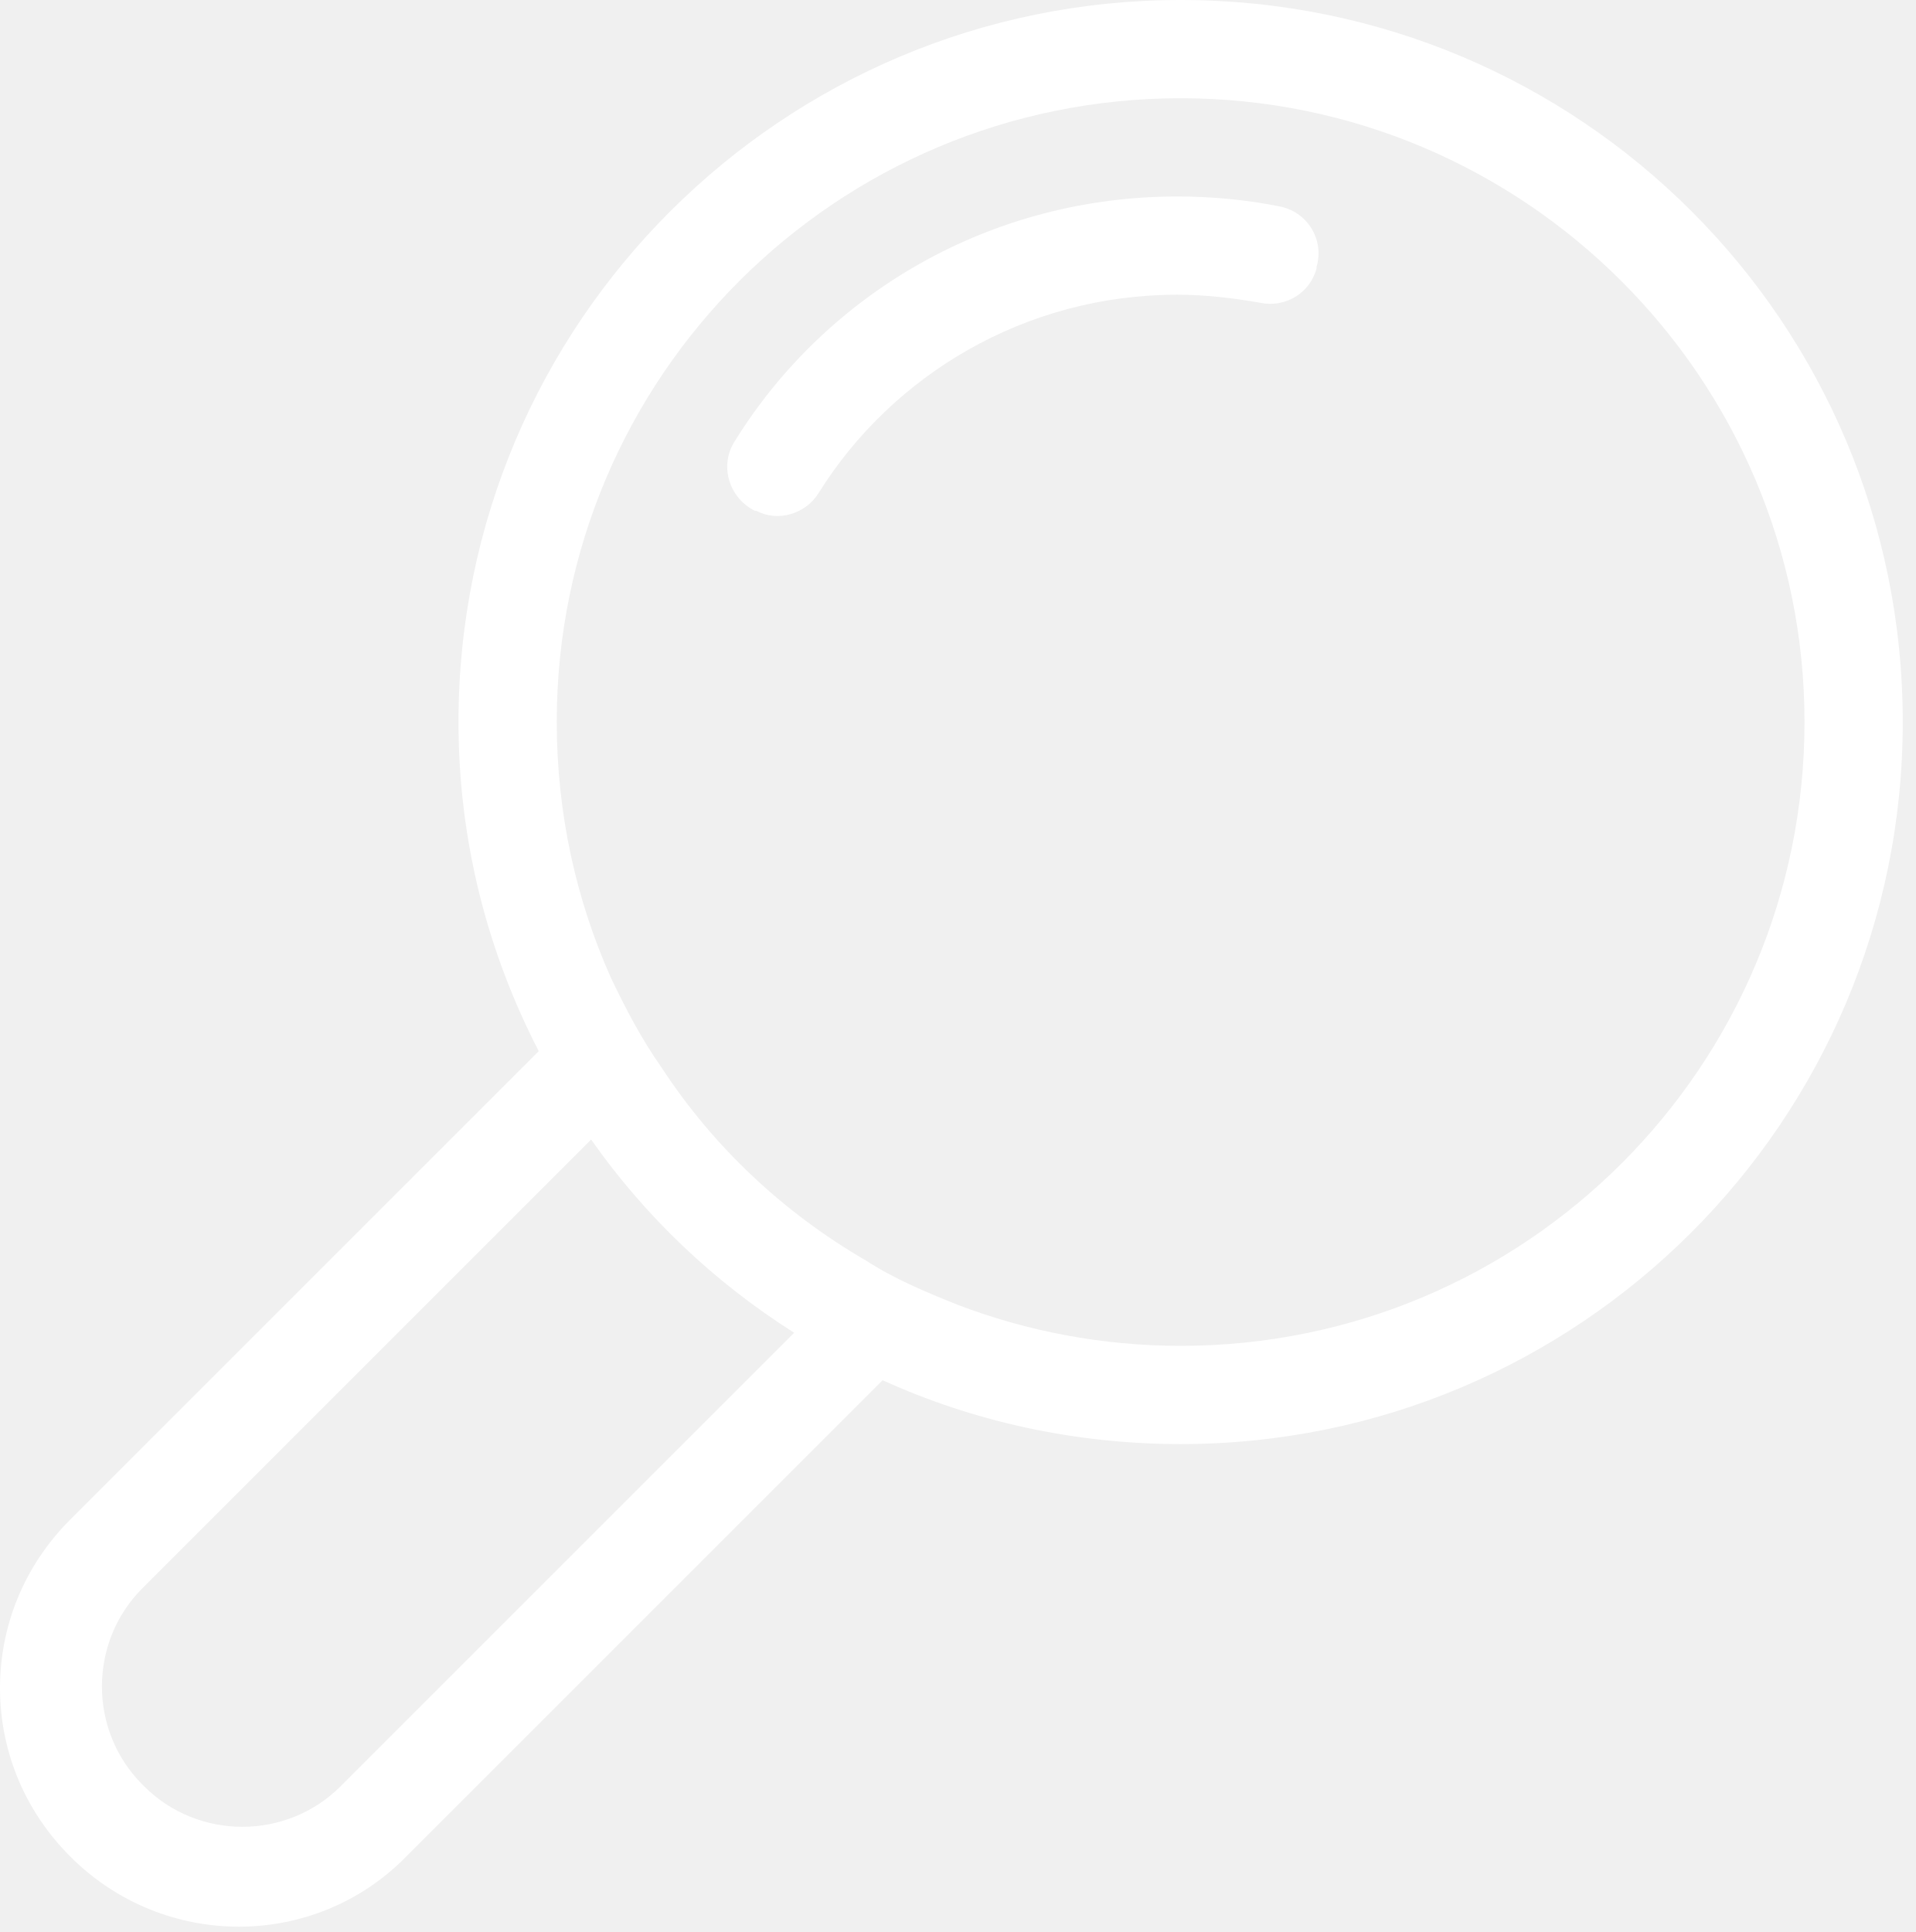
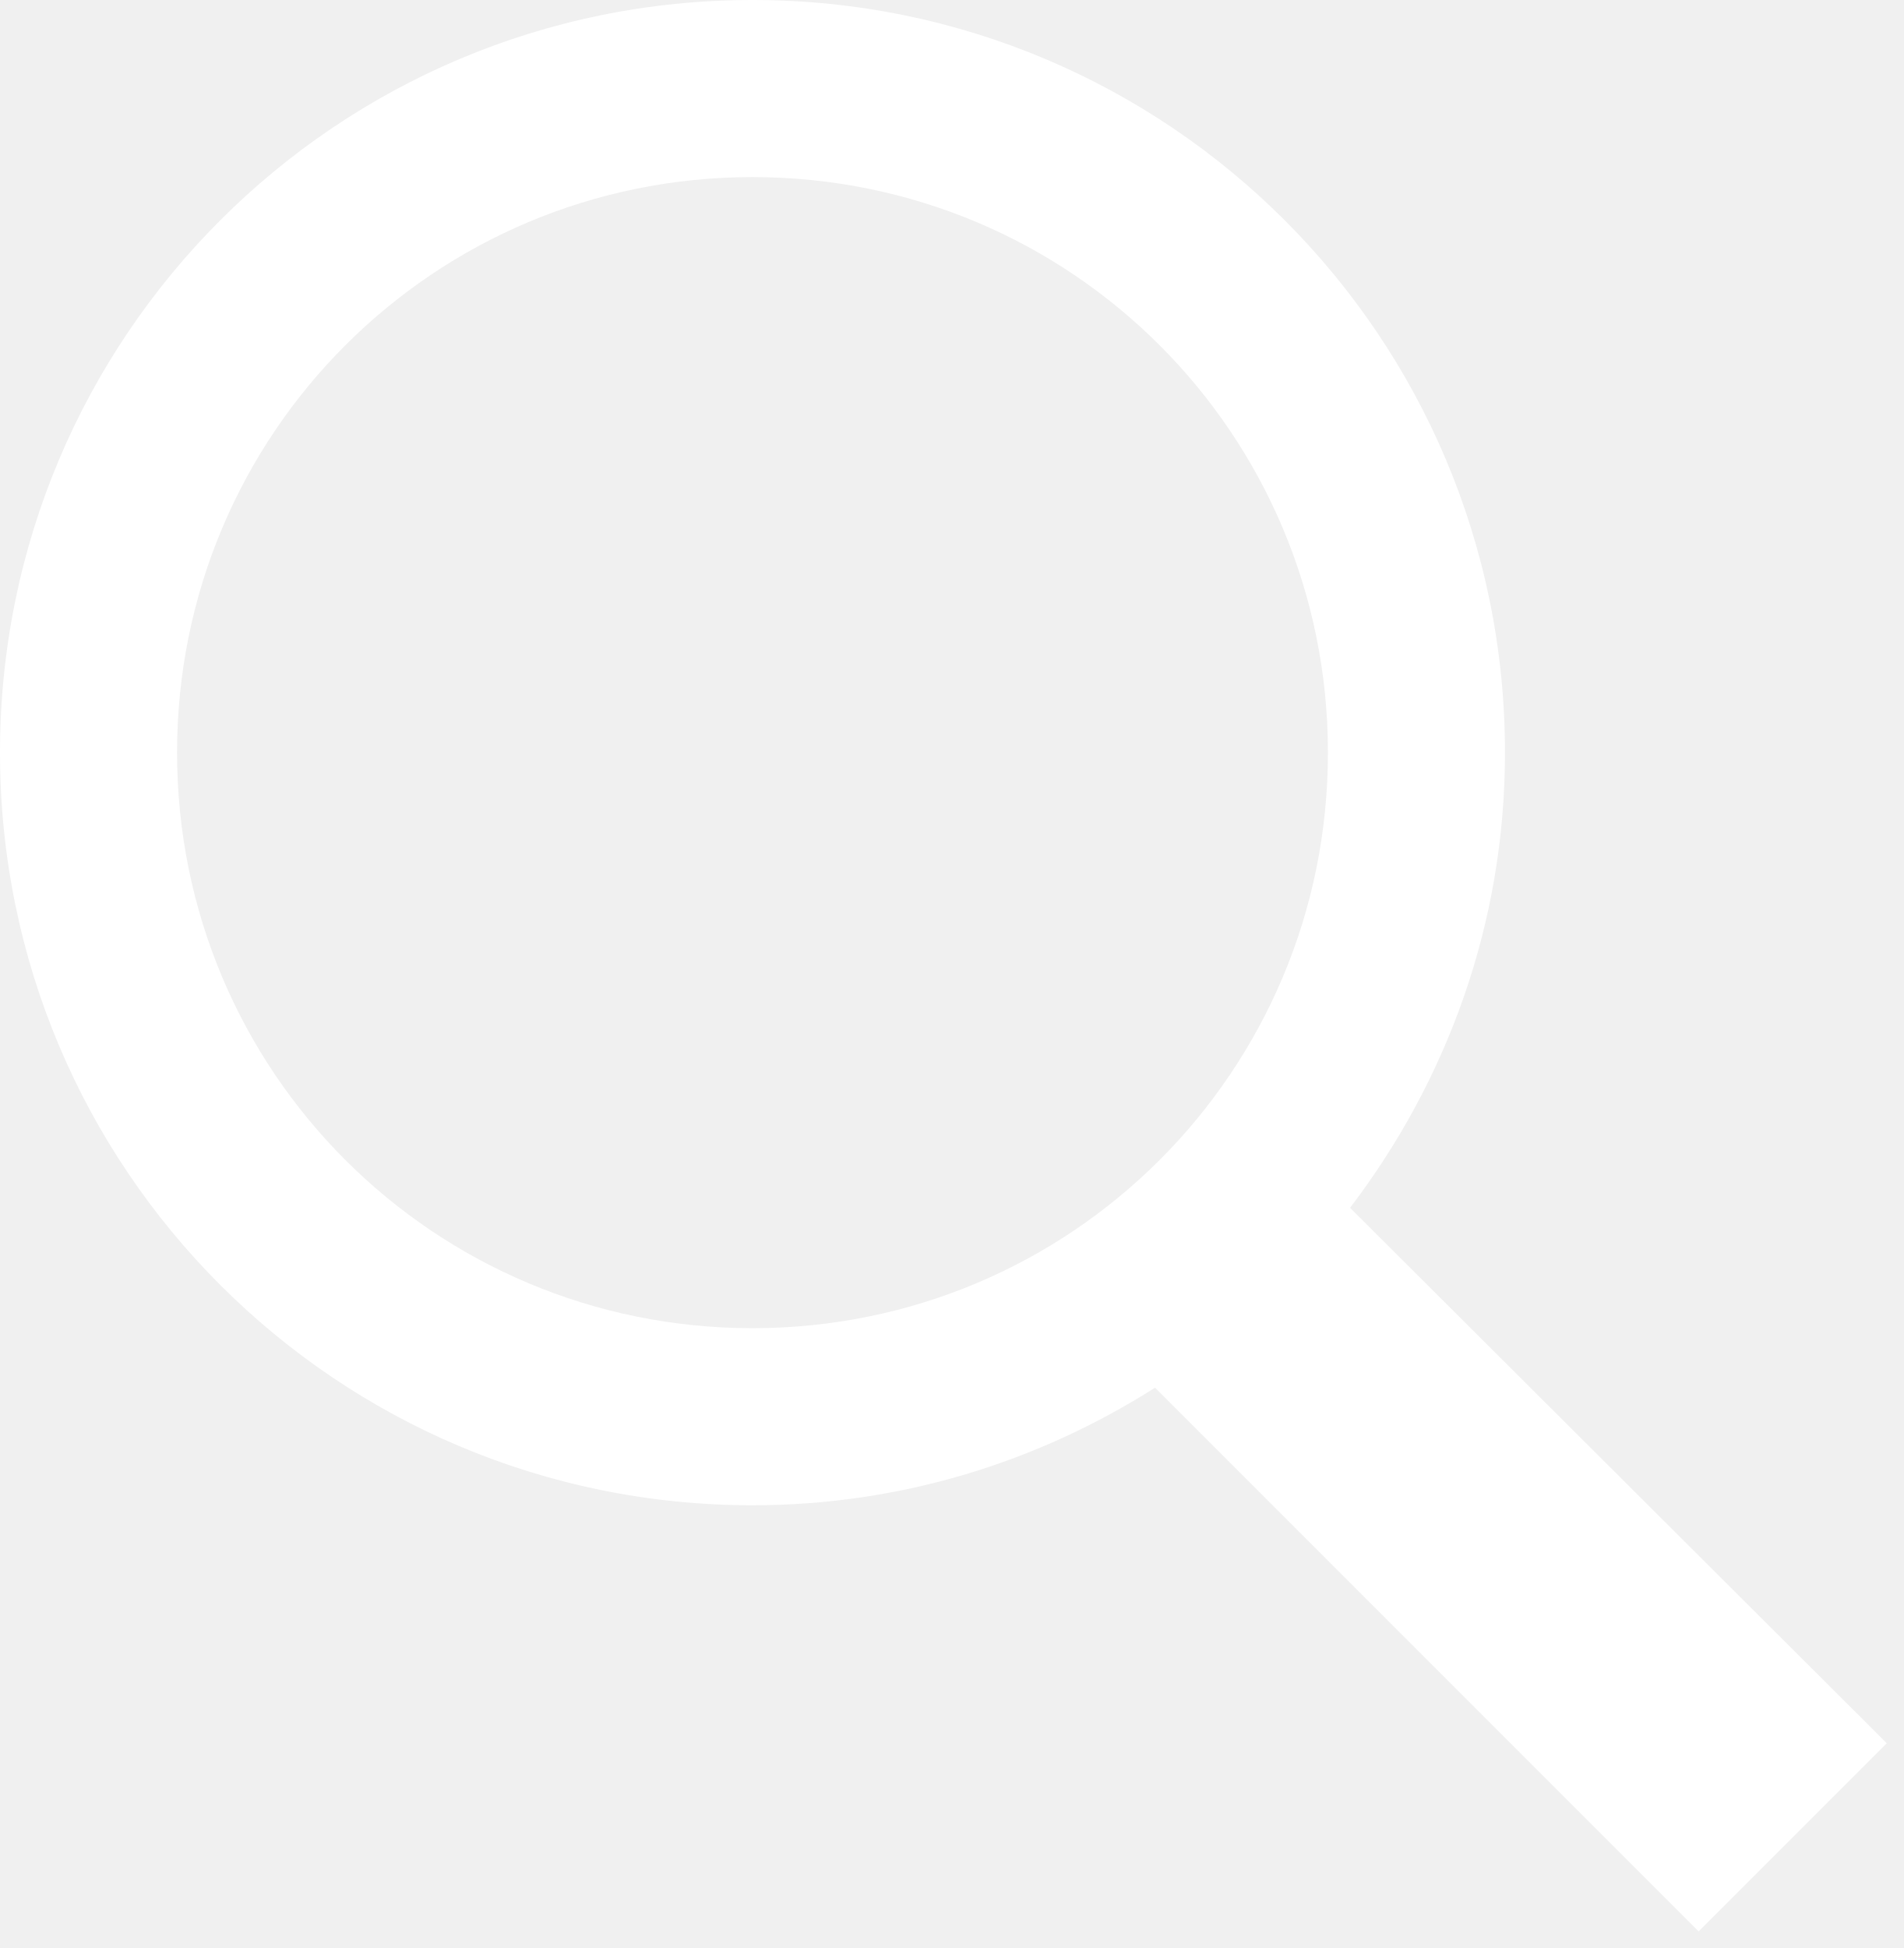
- <svg xmlns="http://www.w3.org/2000/svg" width="117" height="118">
-   <g fill="#FFF" fill-rule="nonzero">
-     <path d="M72.1 0C47.8 0 28 19.7 28 44.1c0 7.3 1.8 14.1 4.9 20.1L4.3 92.8C1.4 95.7 0 99.4 0 103.1c0 3.7 1.4 7.4 4.3 10.3 5.7 5.7 14.9 5.7 20.5 0l29.1-29.1c5.5 2.5 11.7 3.9 18.2 3.9 24.3 0 44.1-19.7 44.1-44.1C116.2 19.7 96.5 0 72.1 0zM20.8 109.1c-3.3 3.3-8.7 3.3-12 0l-.1-.1c-3.3-3.3-3.3-8.7 0-12l27.4-27.4c3.3 4.7 7.5 8.7 12.4 11.8l-27.7 27.7zm51.3-26.9c-4.8 0-9.4-.9-13.6-2.5-2-.8-3.9-1.6-5.6-2.7-5-2.9-9.3-6.9-12.5-11.8-1.2-1.7-2.2-3.6-3.1-5.5-2.1-4.7-3.3-10-3.3-15.6C34 23 51.1 6 72.1 6s38.1 17.1 38.1 38.1-17 38.1-38.1 38.1z" />
-     <path d="M71.9 18c1.7 0 3.4.2 5.1.5 1.5.3 3-.6 3.4-2.1v-.1c.5-1.7-.6-3.4-2.3-3.7-2-.4-4.1-.6-6.2-.6-11.4 0-21.4 5.9-27 14.9-1 1.5-.4 3.5 1.2 4.3h.1c1.3.7 3 .2 3.8-1.1C54.5 22.9 62.6 18 71.9 18z" />
+ <svg xmlns="http://www.w3.org/2000/svg" width="43px" height="44px" viewBox="0 0 43 44" version="1.1">
+   <g id="Page-1" stroke="none" stroke-width="1" fill="none" fill-rule="evenodd">
+     <g id="icon-search" fill="#FFFFFF" fill-rule="nonzero">
+       <path d="M17,0 C7.602,0 0,7.602 0,17 C0,26.398 7.602,34 17,34 C20.355,34 23.461,33.016 26.094,31.344 L38.375,43.625 L42.625,39.375 L30.5,27.281 C32.68,24.422 34,20.879 34,17 C34,7.602 26.398,0 17,0 Z M17,4 C24.199,4 30,9.801 30,17 C30,24.199 24.199,30 17,30 C9.801,30 4,24.199 4,17 C4,9.801 9.801,4 17,4 Z" id="Shape" />
+     </g>
  </g>
</svg>
